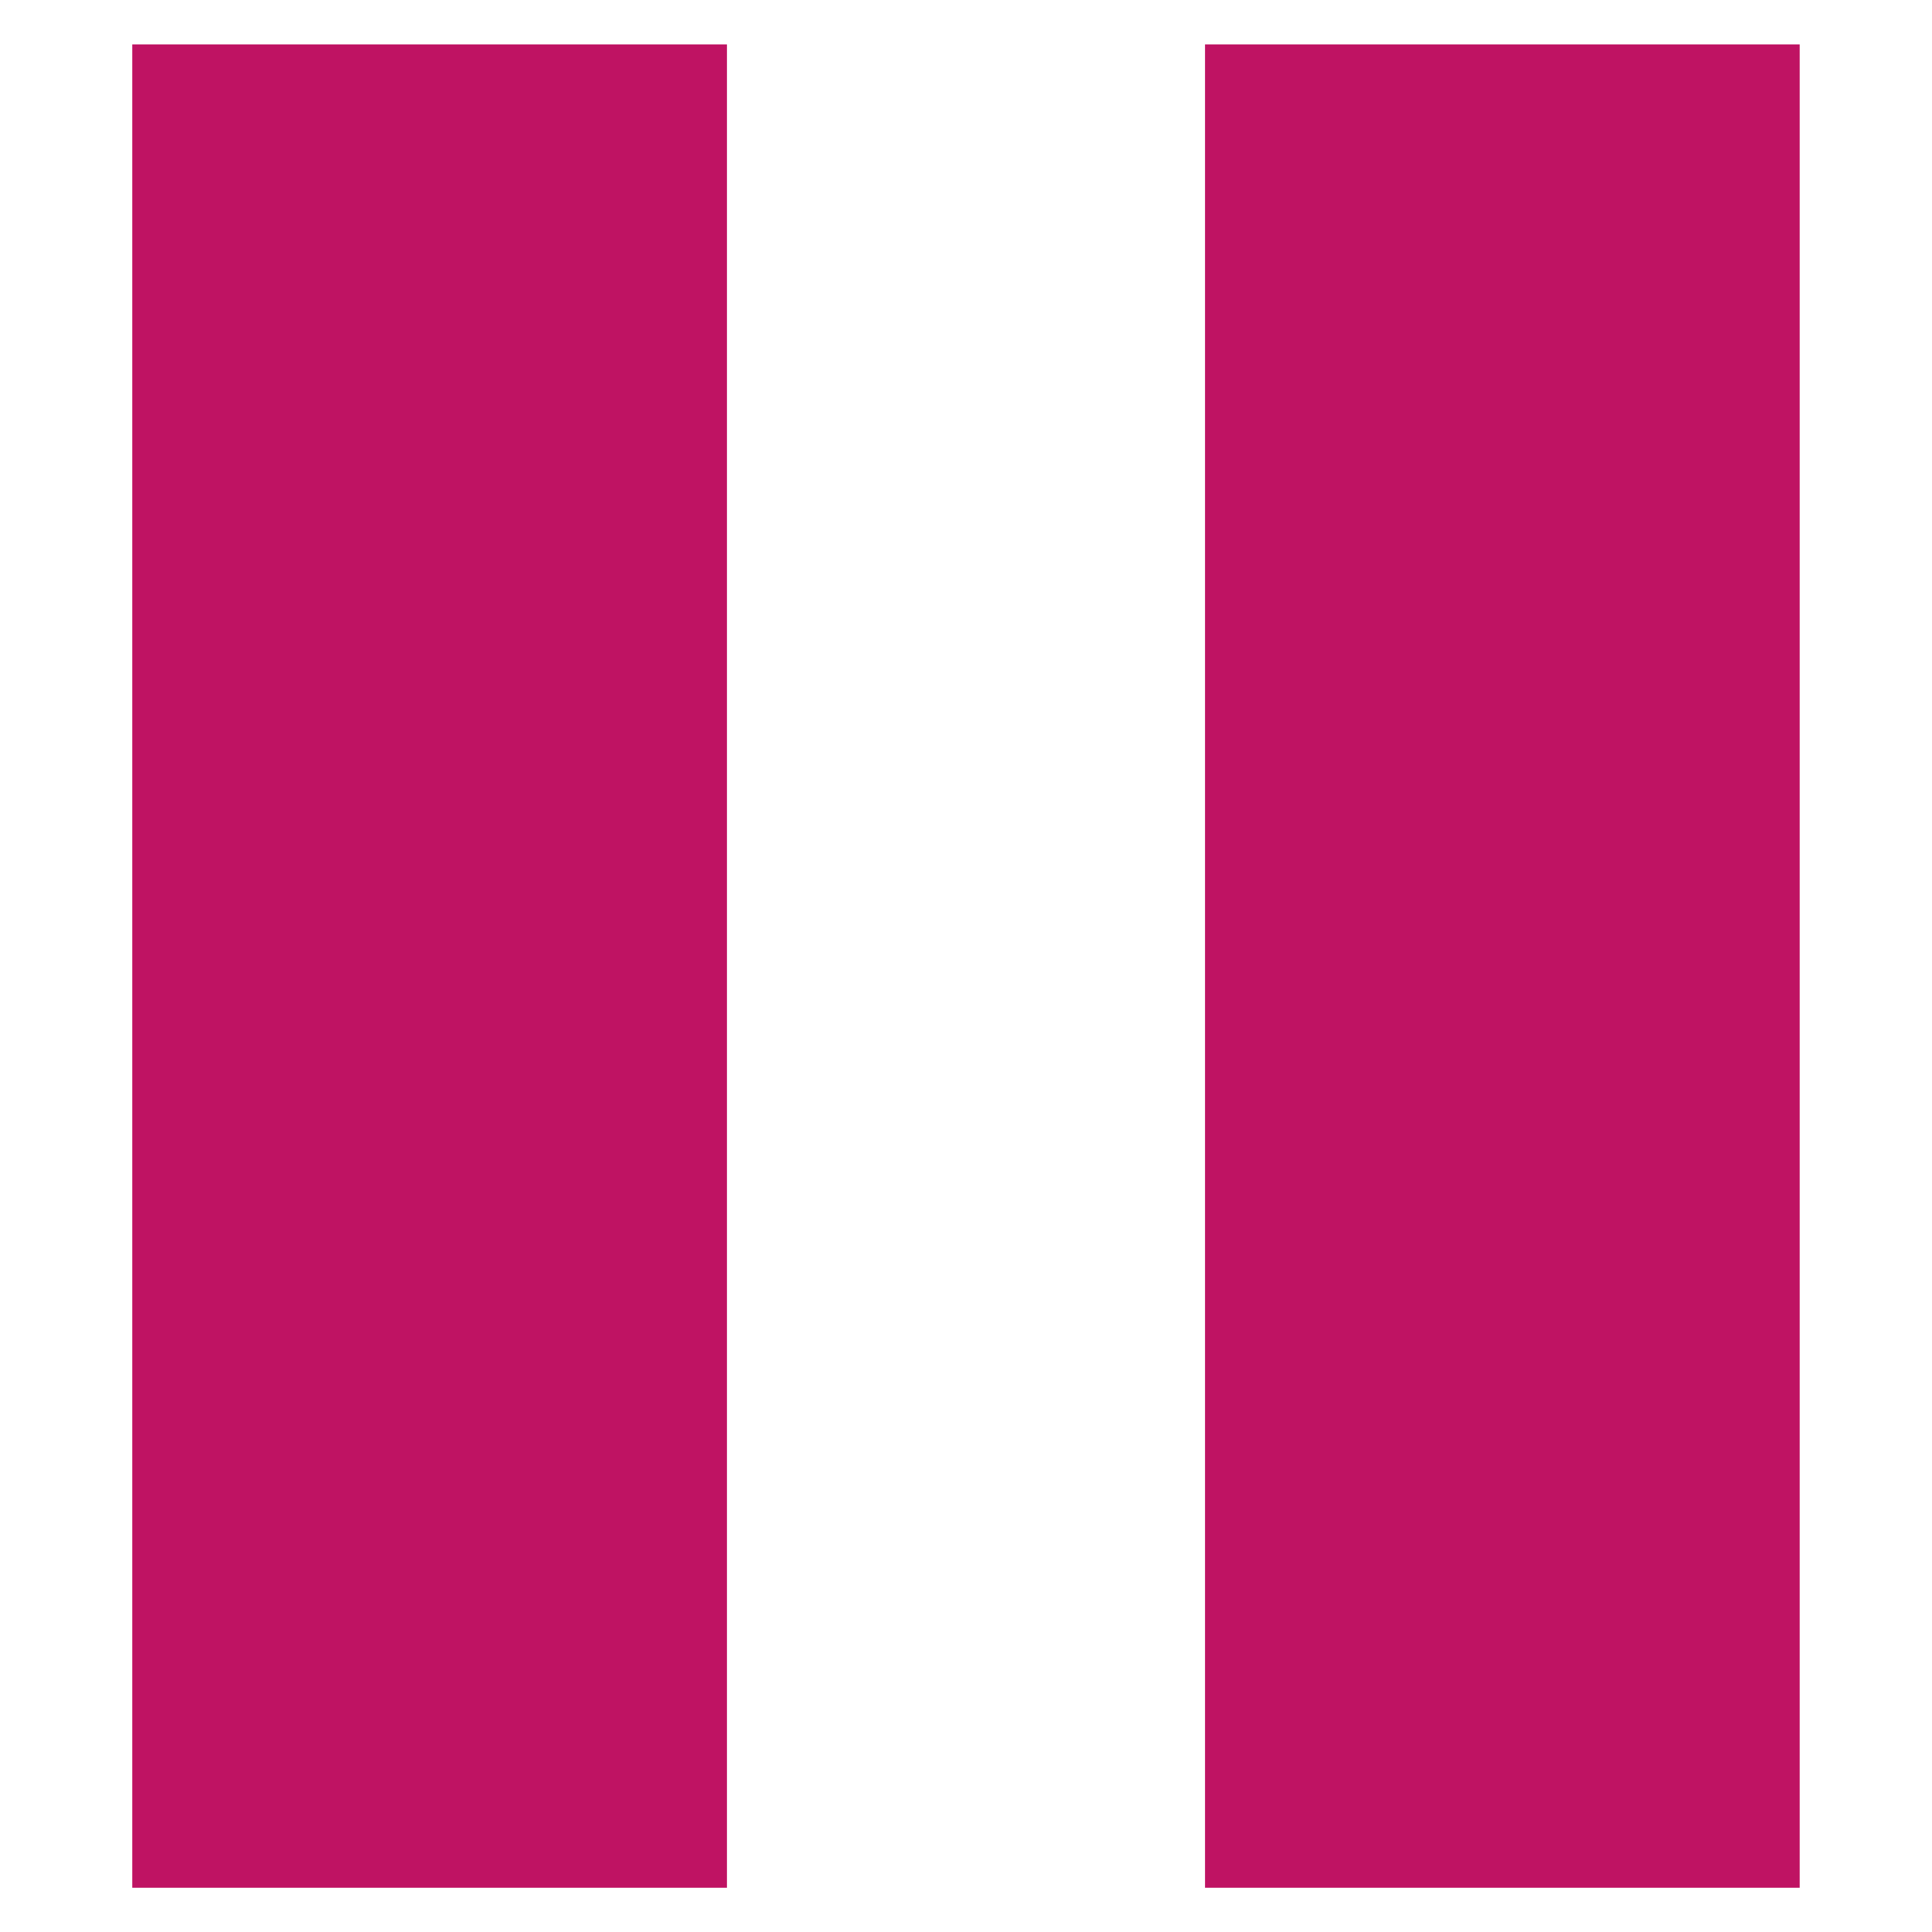
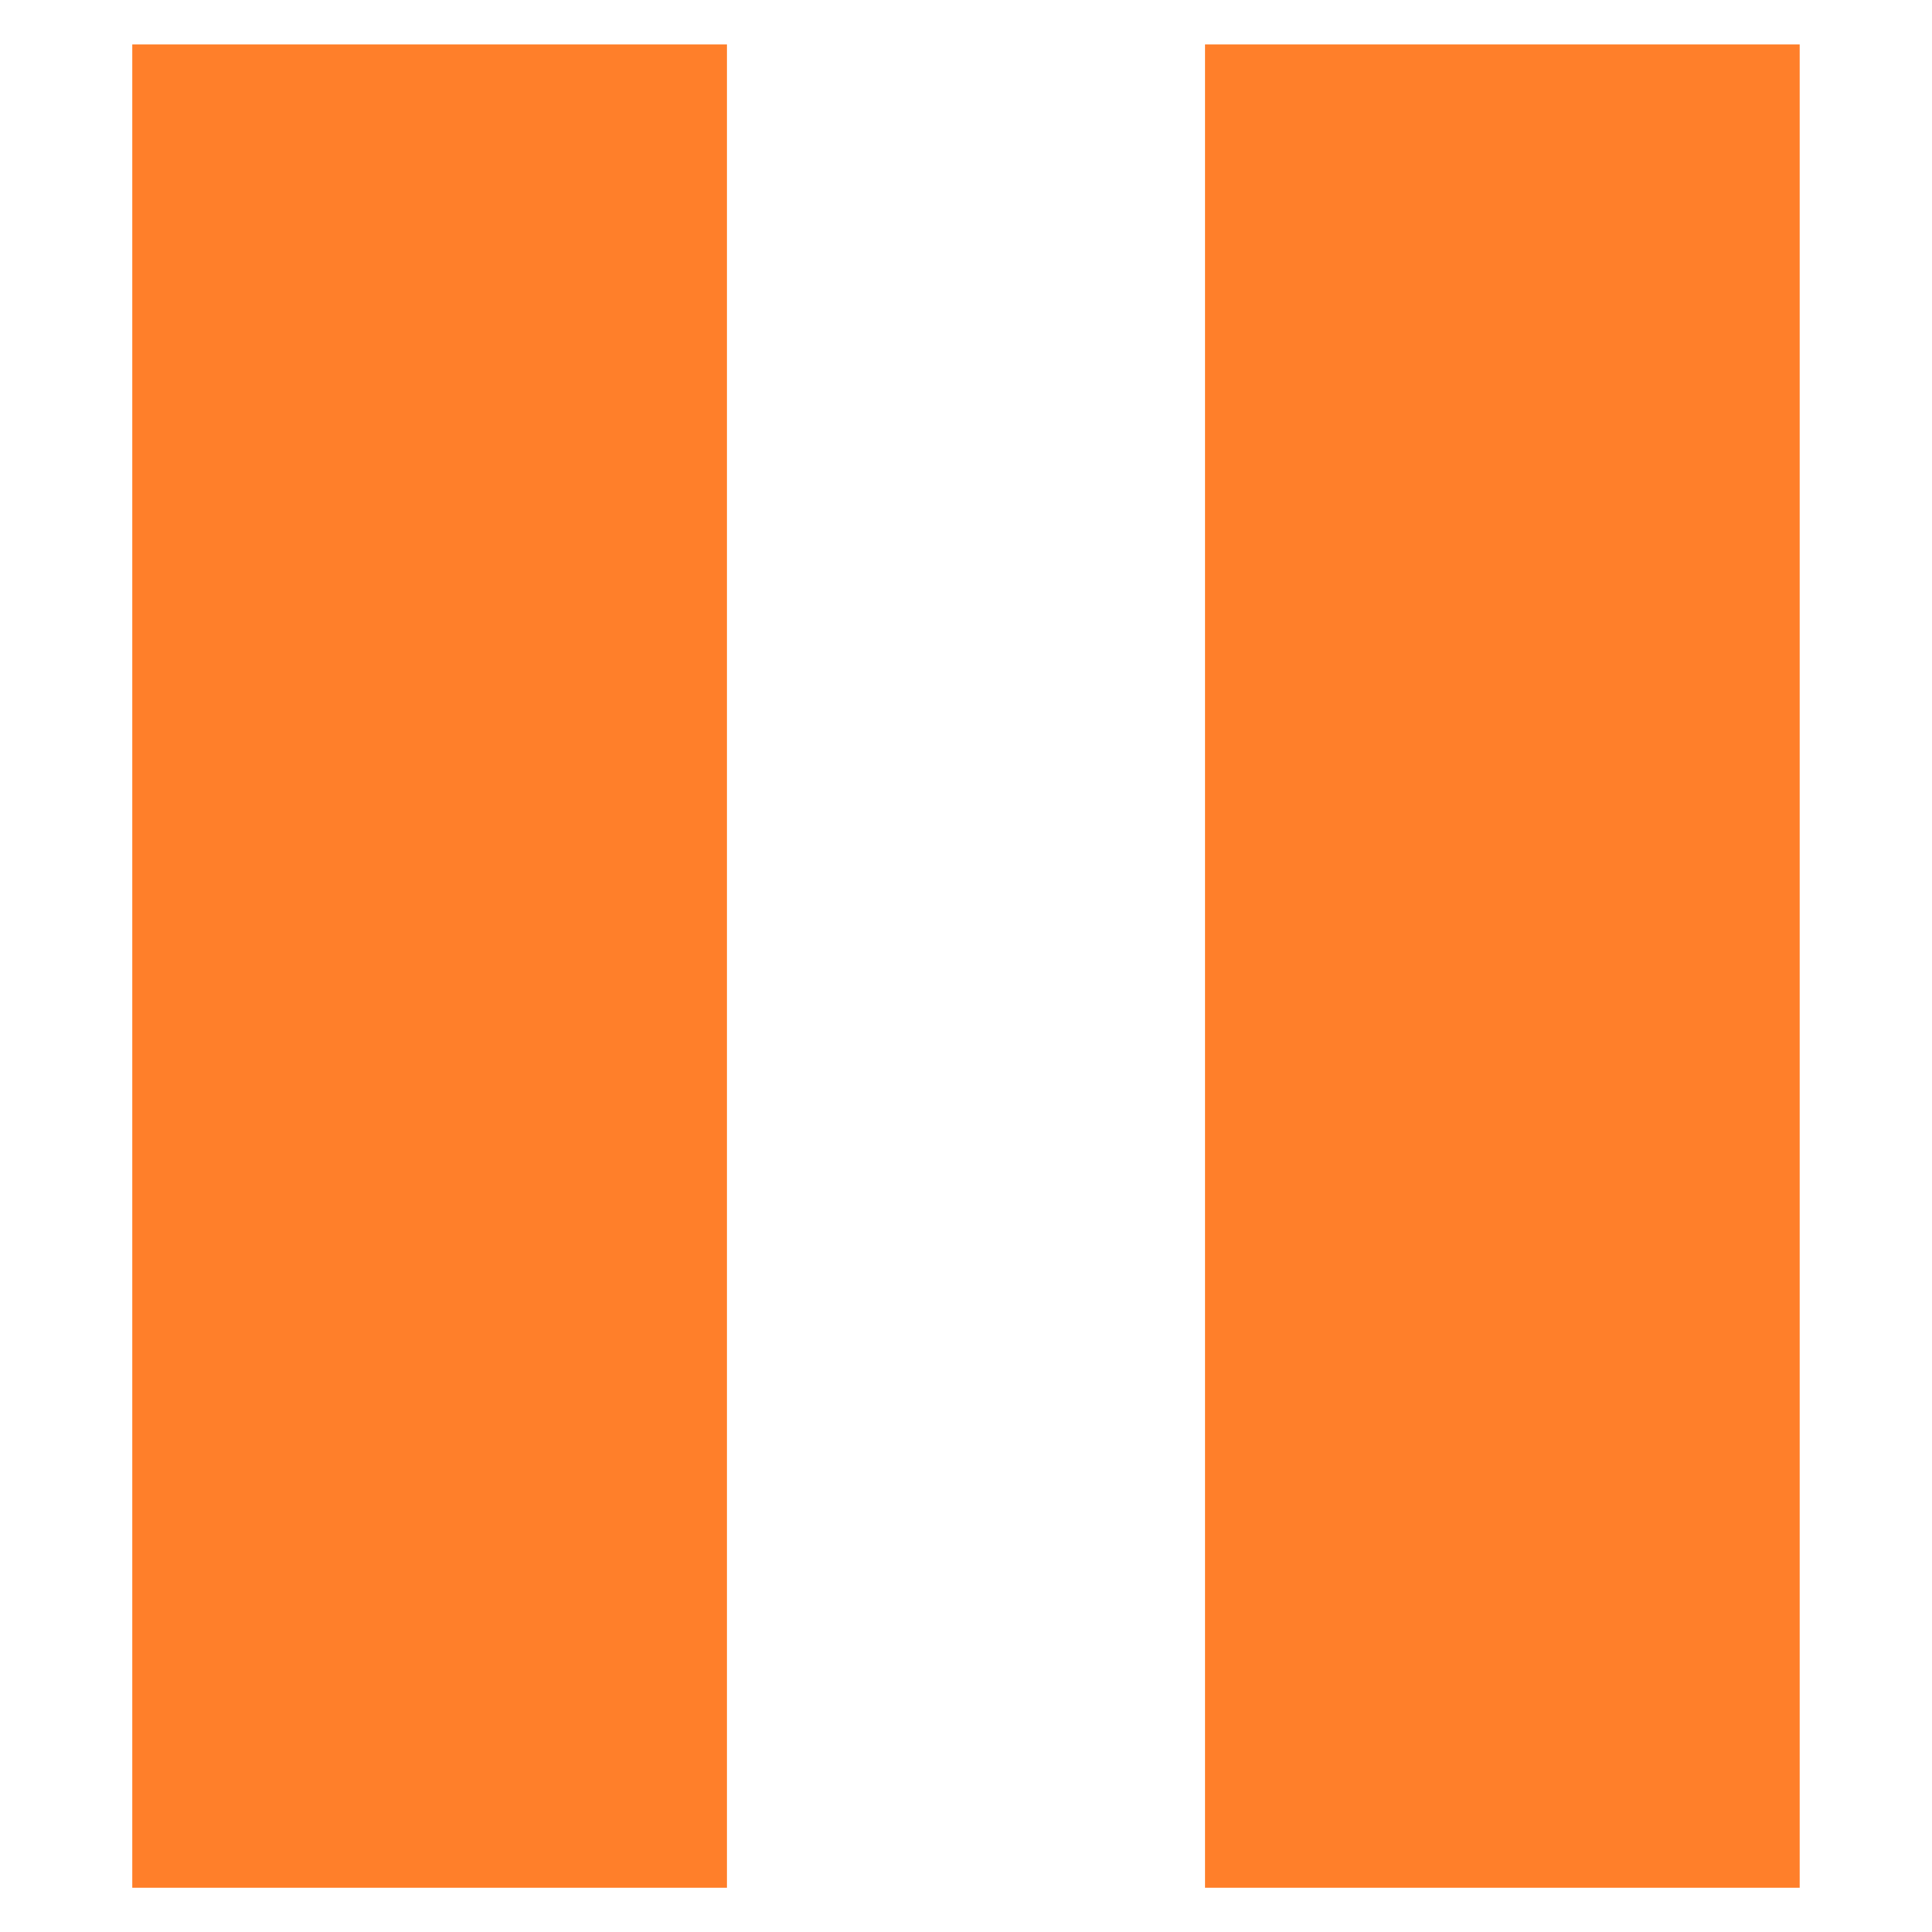
<svg xmlns="http://www.w3.org/2000/svg" width="48" height="48" viewBox="0 0 12.7 12.7" version="1.1" id="svg1" xml:space="preserve">
  <defs id="defs1" />
  <g id="layer1" transform="translate(408.4149,-1194.805)">
-     <path id="rect76" style="fill:#bf1363;stroke:none;stroke-width:1.587;stroke-linecap:square;fill-opacity:1" d="M -407.545 1195.097 L -407.545 1207.214 L -403.636 1207.214 L -403.636 1195.097 L -407.545 1195.097 z M -400.494 1195.097 L -400.494 1207.214 L -396.585 1207.214 L -396.585 1195.097 L -400.494 1195.097 z " />
+     <path id="rect76" style="fill:#ff7f2a;stroke:none;stroke-width:1.587;stroke-linecap:square;fill-opacity:1" d="M -407.545 1195.097 L -407.545 1207.214 L -403.636 1207.214 L -403.636 1195.097 L -407.545 1195.097 z M -400.494 1195.097 L -400.494 1207.214 L -396.585 1207.214 L -396.585 1195.097 L -400.494 1195.097 z " />
  </g>
</svg>
